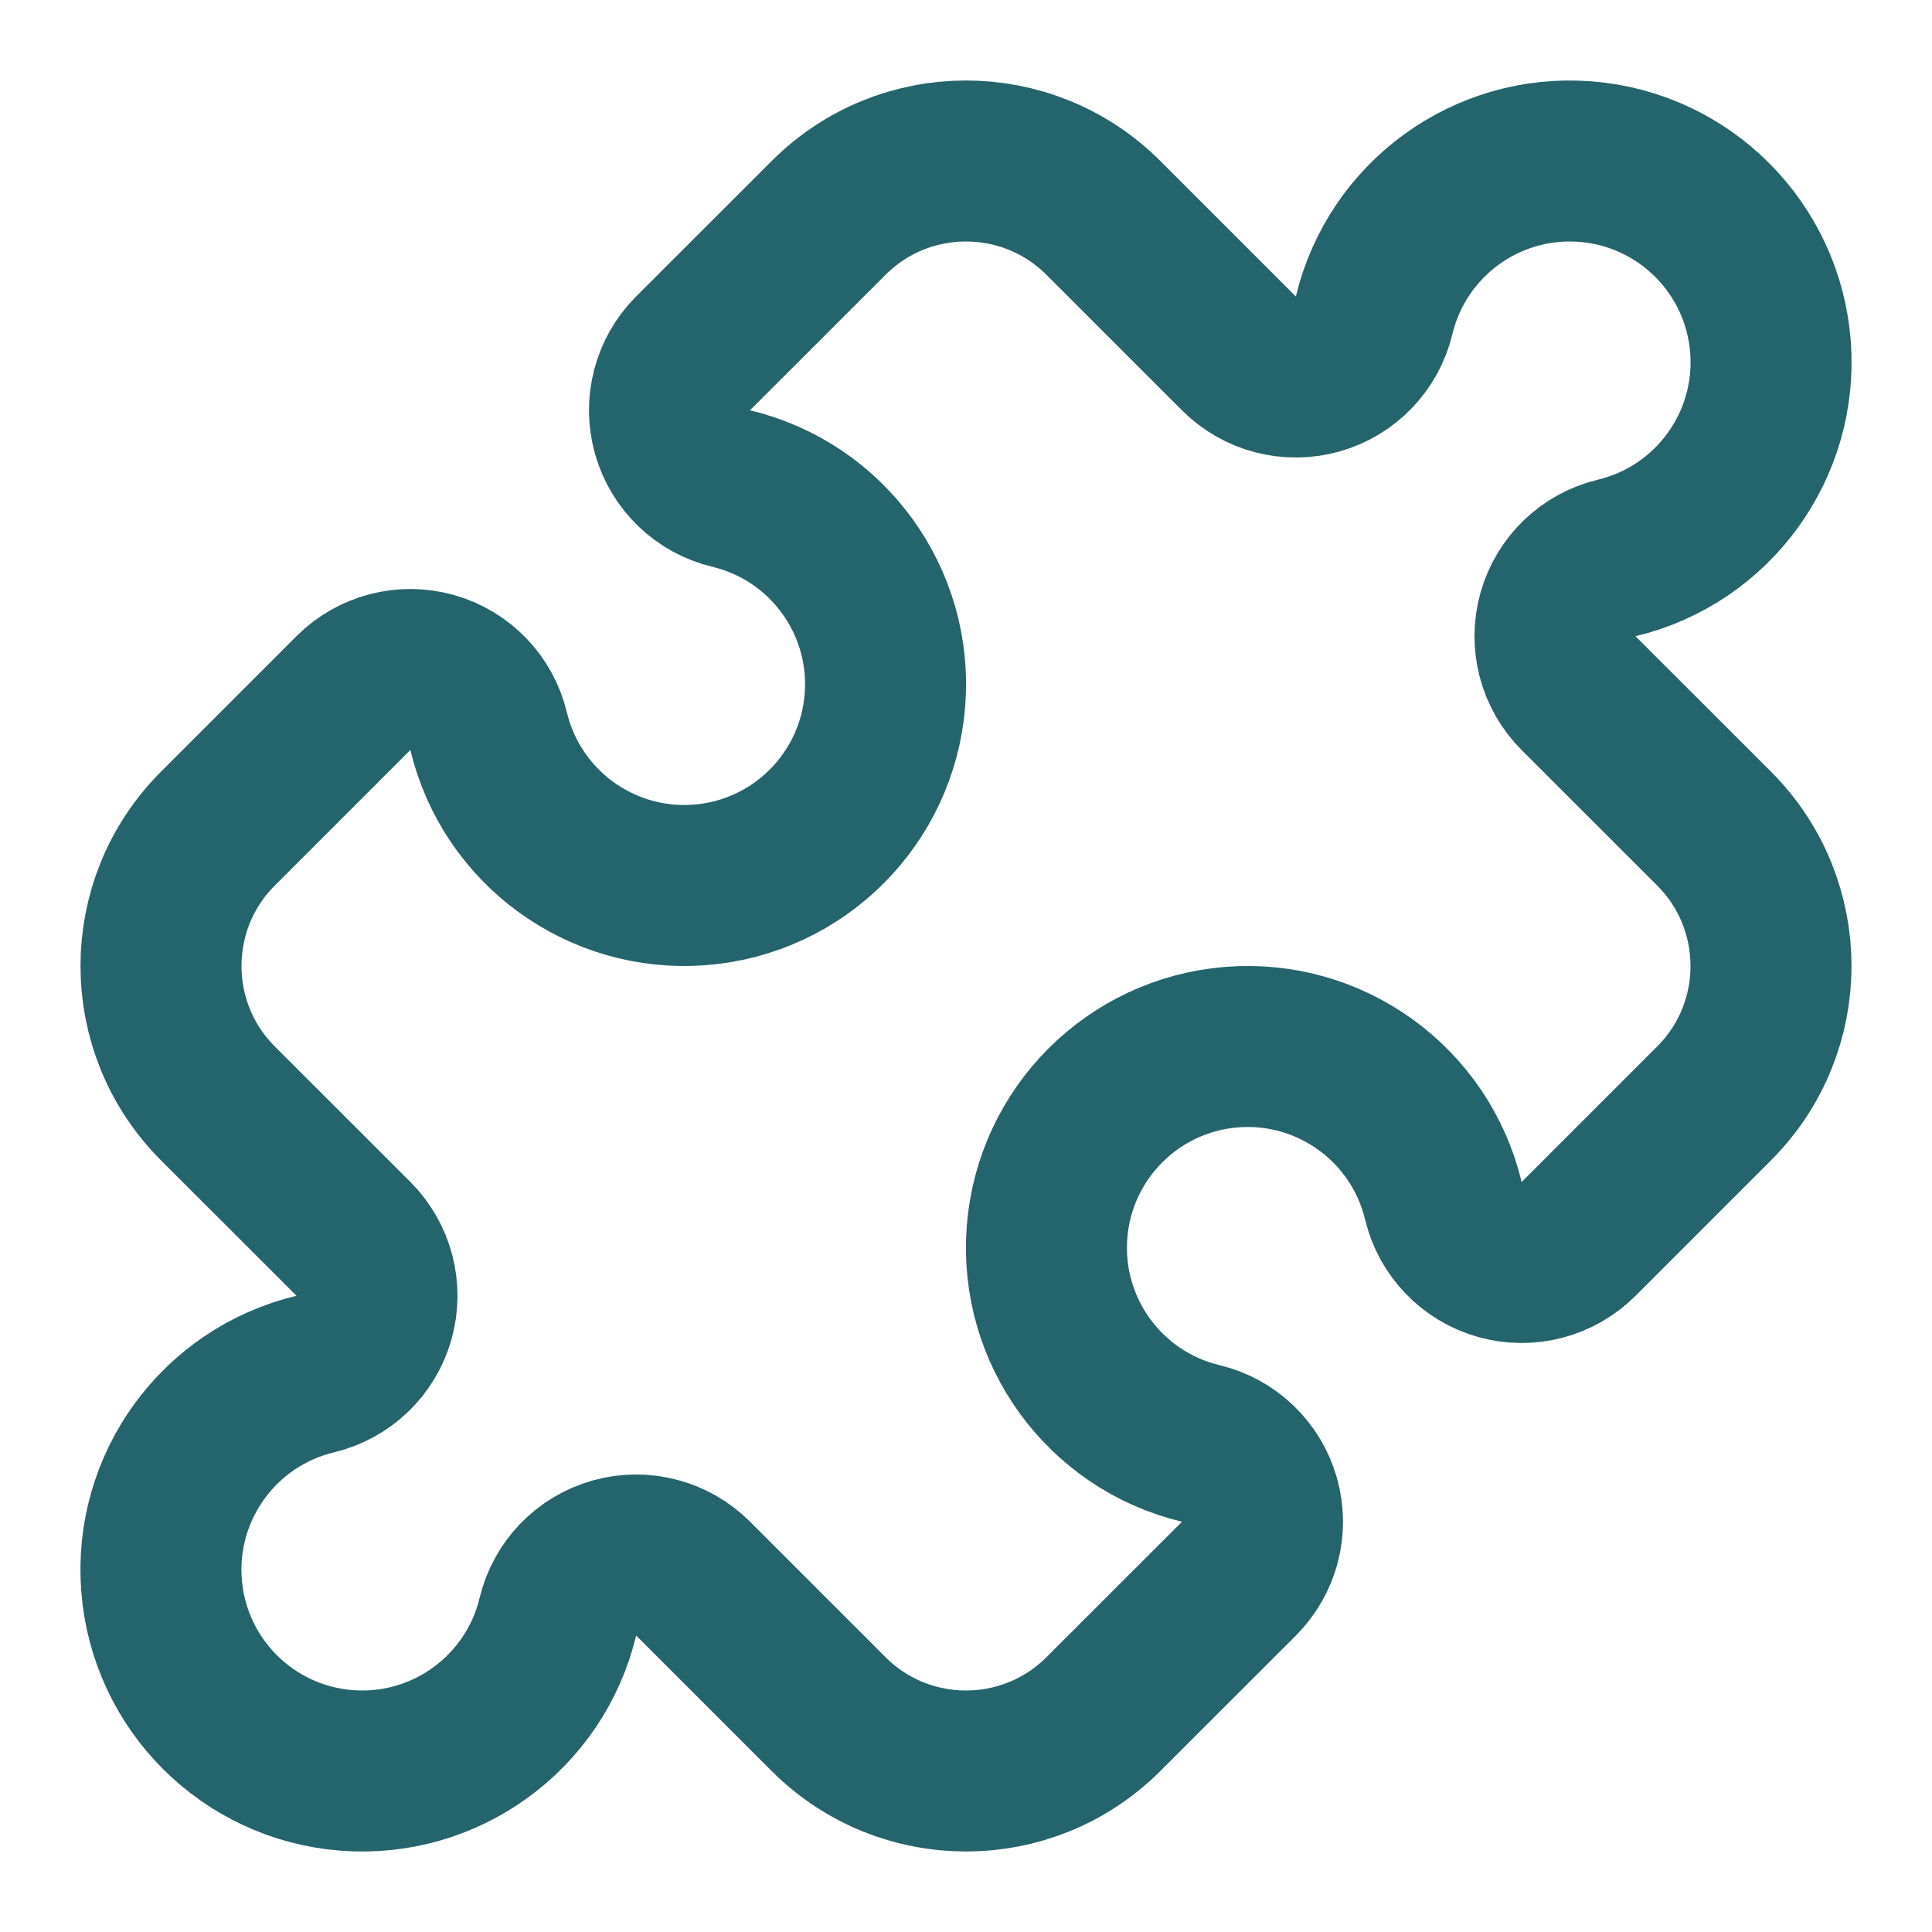
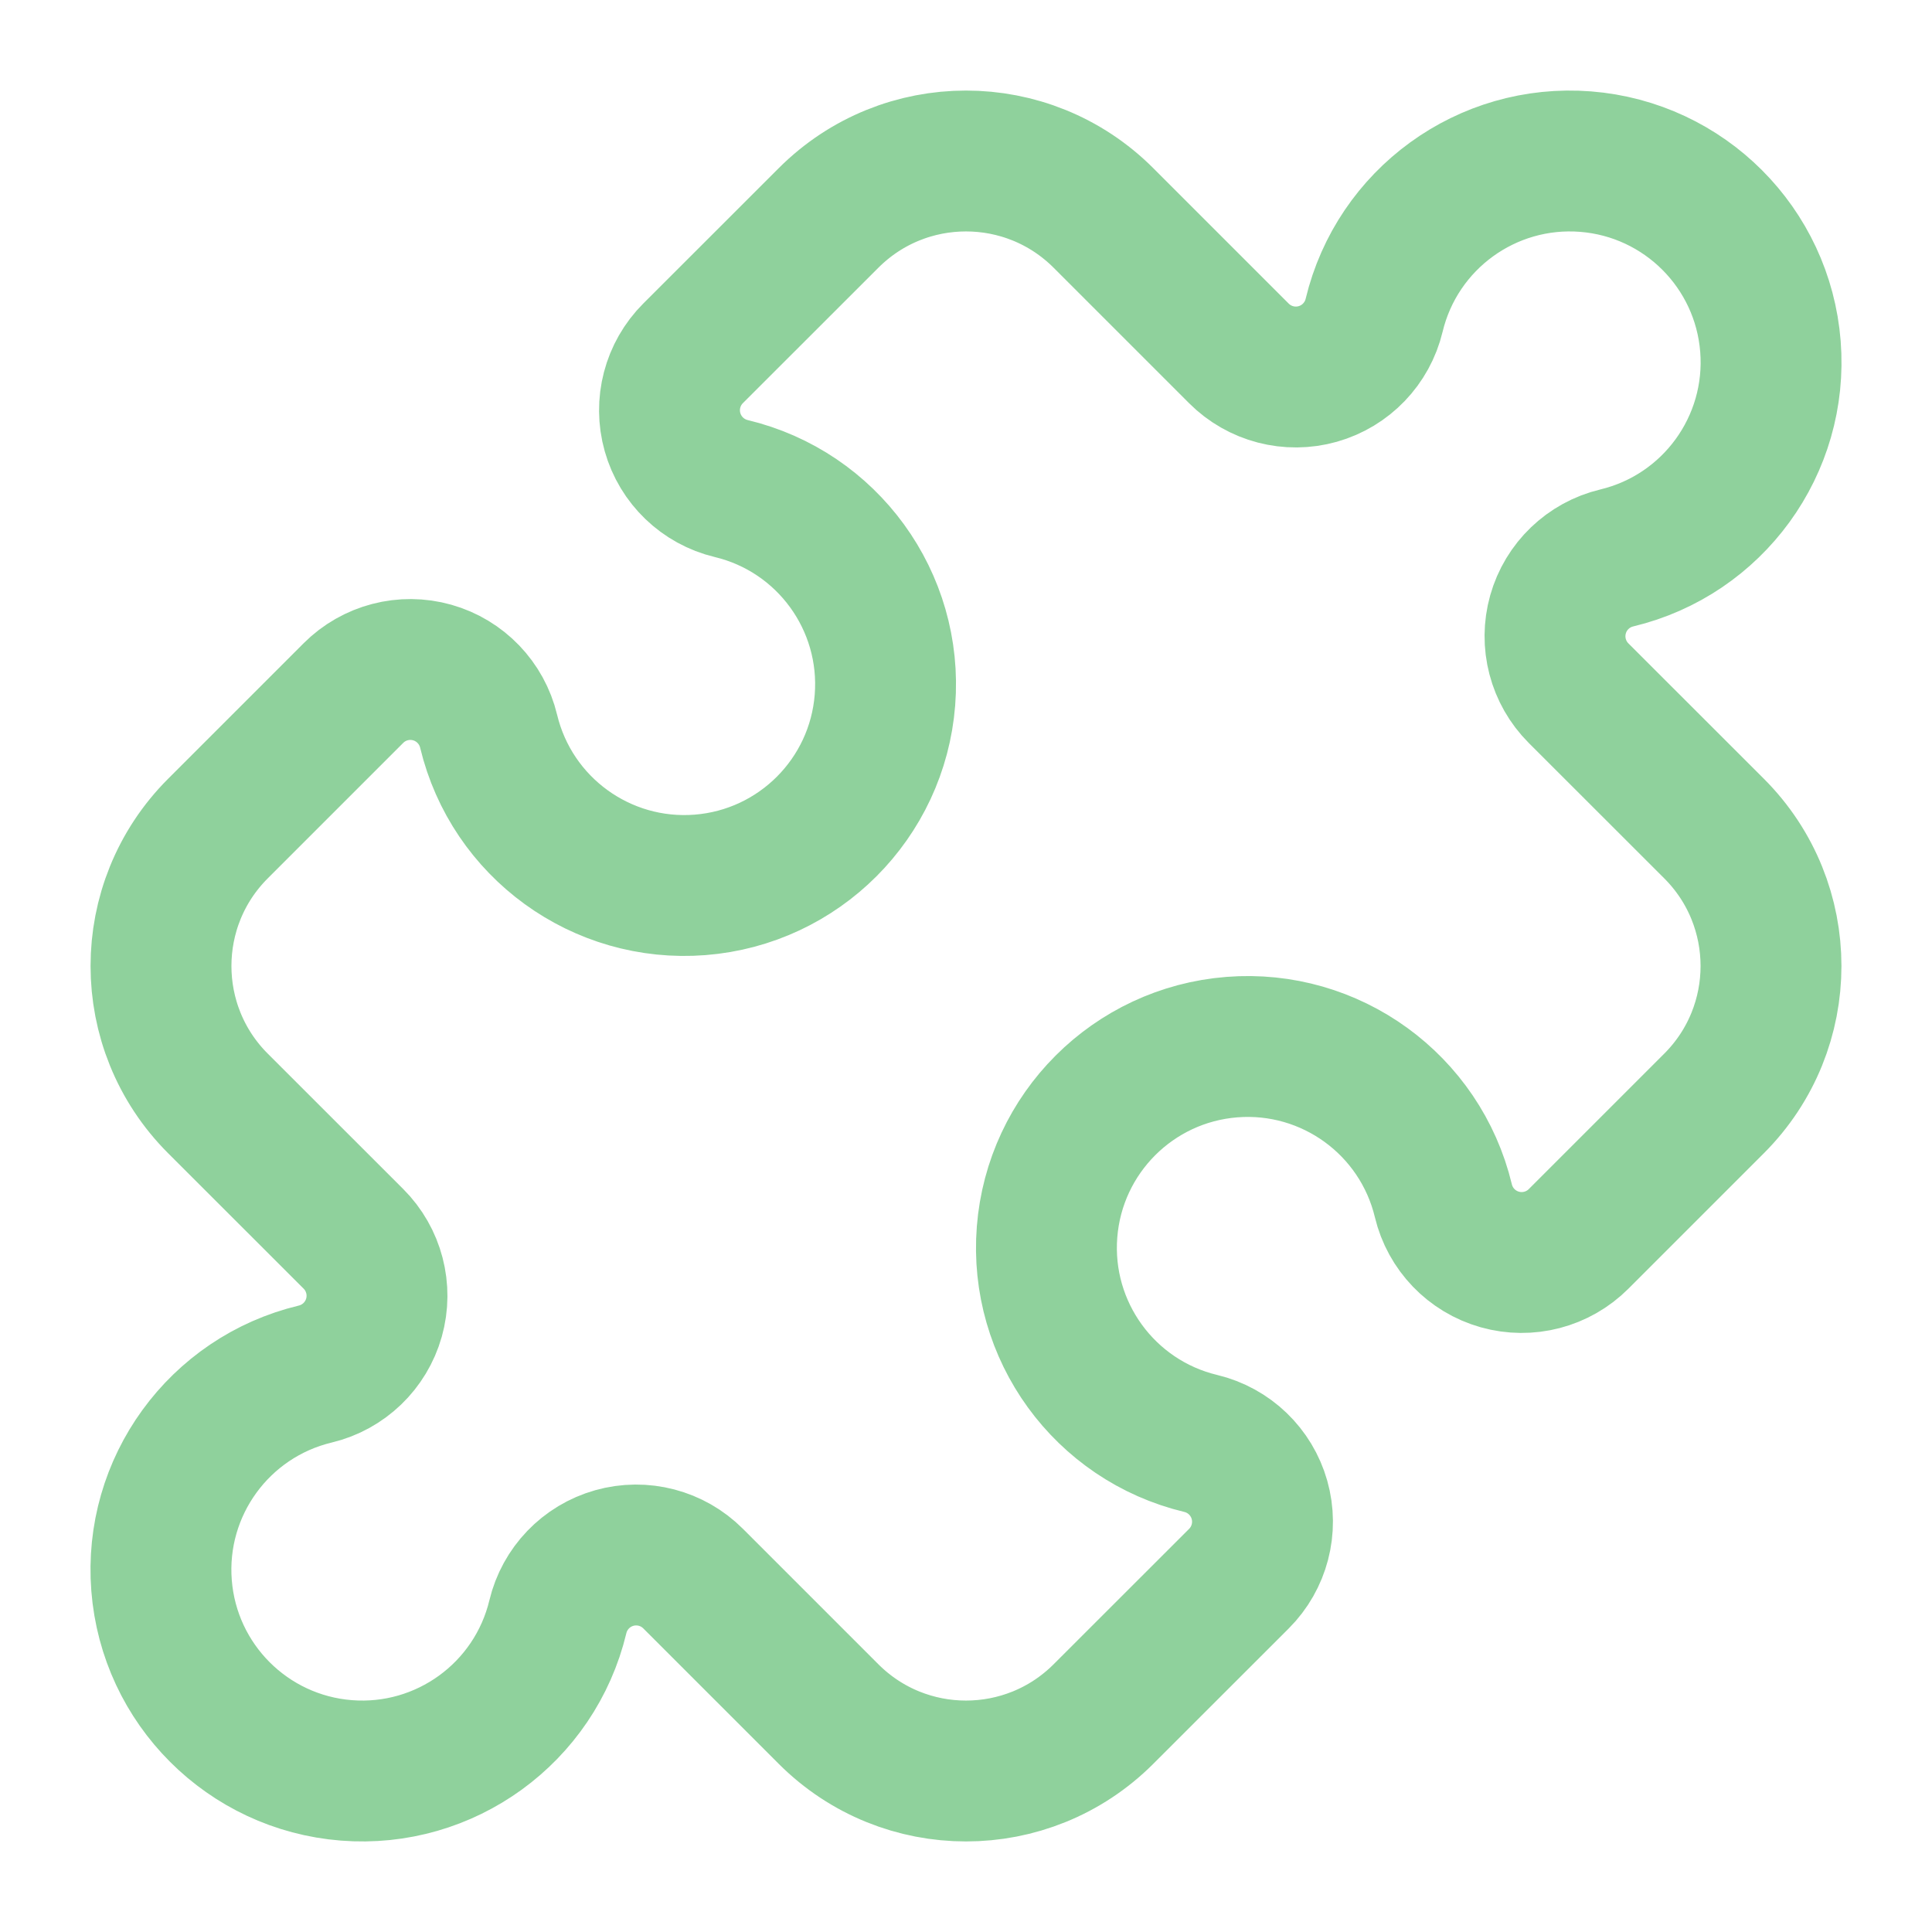
- <svg xmlns="http://www.w3.org/2000/svg" class="lucide lucide-puzzle" width="24" height="24" viewBox="0 0 24 24" fill="none" stroke="#24646c" stroke-width="2" stroke-linecap="round" stroke-linejoin="round">
+ <svg xmlns="http://www.w3.org/2000/svg" class="lucide lucide-puzzle" width="24" height="24" viewBox="0 0 24 24" fill="none" stroke="#8fd19c" stroke-width="1.75" stroke-linecap="round" stroke-linejoin="round">
  <path d="M15.39 4.39a1 1 0 0 0 1.68-.474 2.5 2.5 0 1 1 3.014 3.015 1 1 0 0 0-.474 1.68l1.683 1.682a2.414 2.414 0 0 1 0 3.414L19.61 15.39a1 1 0 0 1-1.68-.474 2.5 2.5 0 1 0-3.014 3.015 1 1 0 0 1 .474 1.68l-1.683 1.682a2.414 2.414 0 0 1-3.414 0L8.61 19.61a1 1 0 0 0-1.68.474 2.5 2.5 0 1 1-3.014-3.015 1 1 0 0 0 .474-1.68l-1.683-1.682a2.414 2.414 0 0 1 0-3.414L4.39 8.61a1 1 0 0 1 1.68.474 2.5 2.5 0 1 0 3.014-3.015 1 1 0 0 1-.474-1.68l1.683-1.682a2.414 2.414 0 0 1 3.414 0z" />
</svg>
